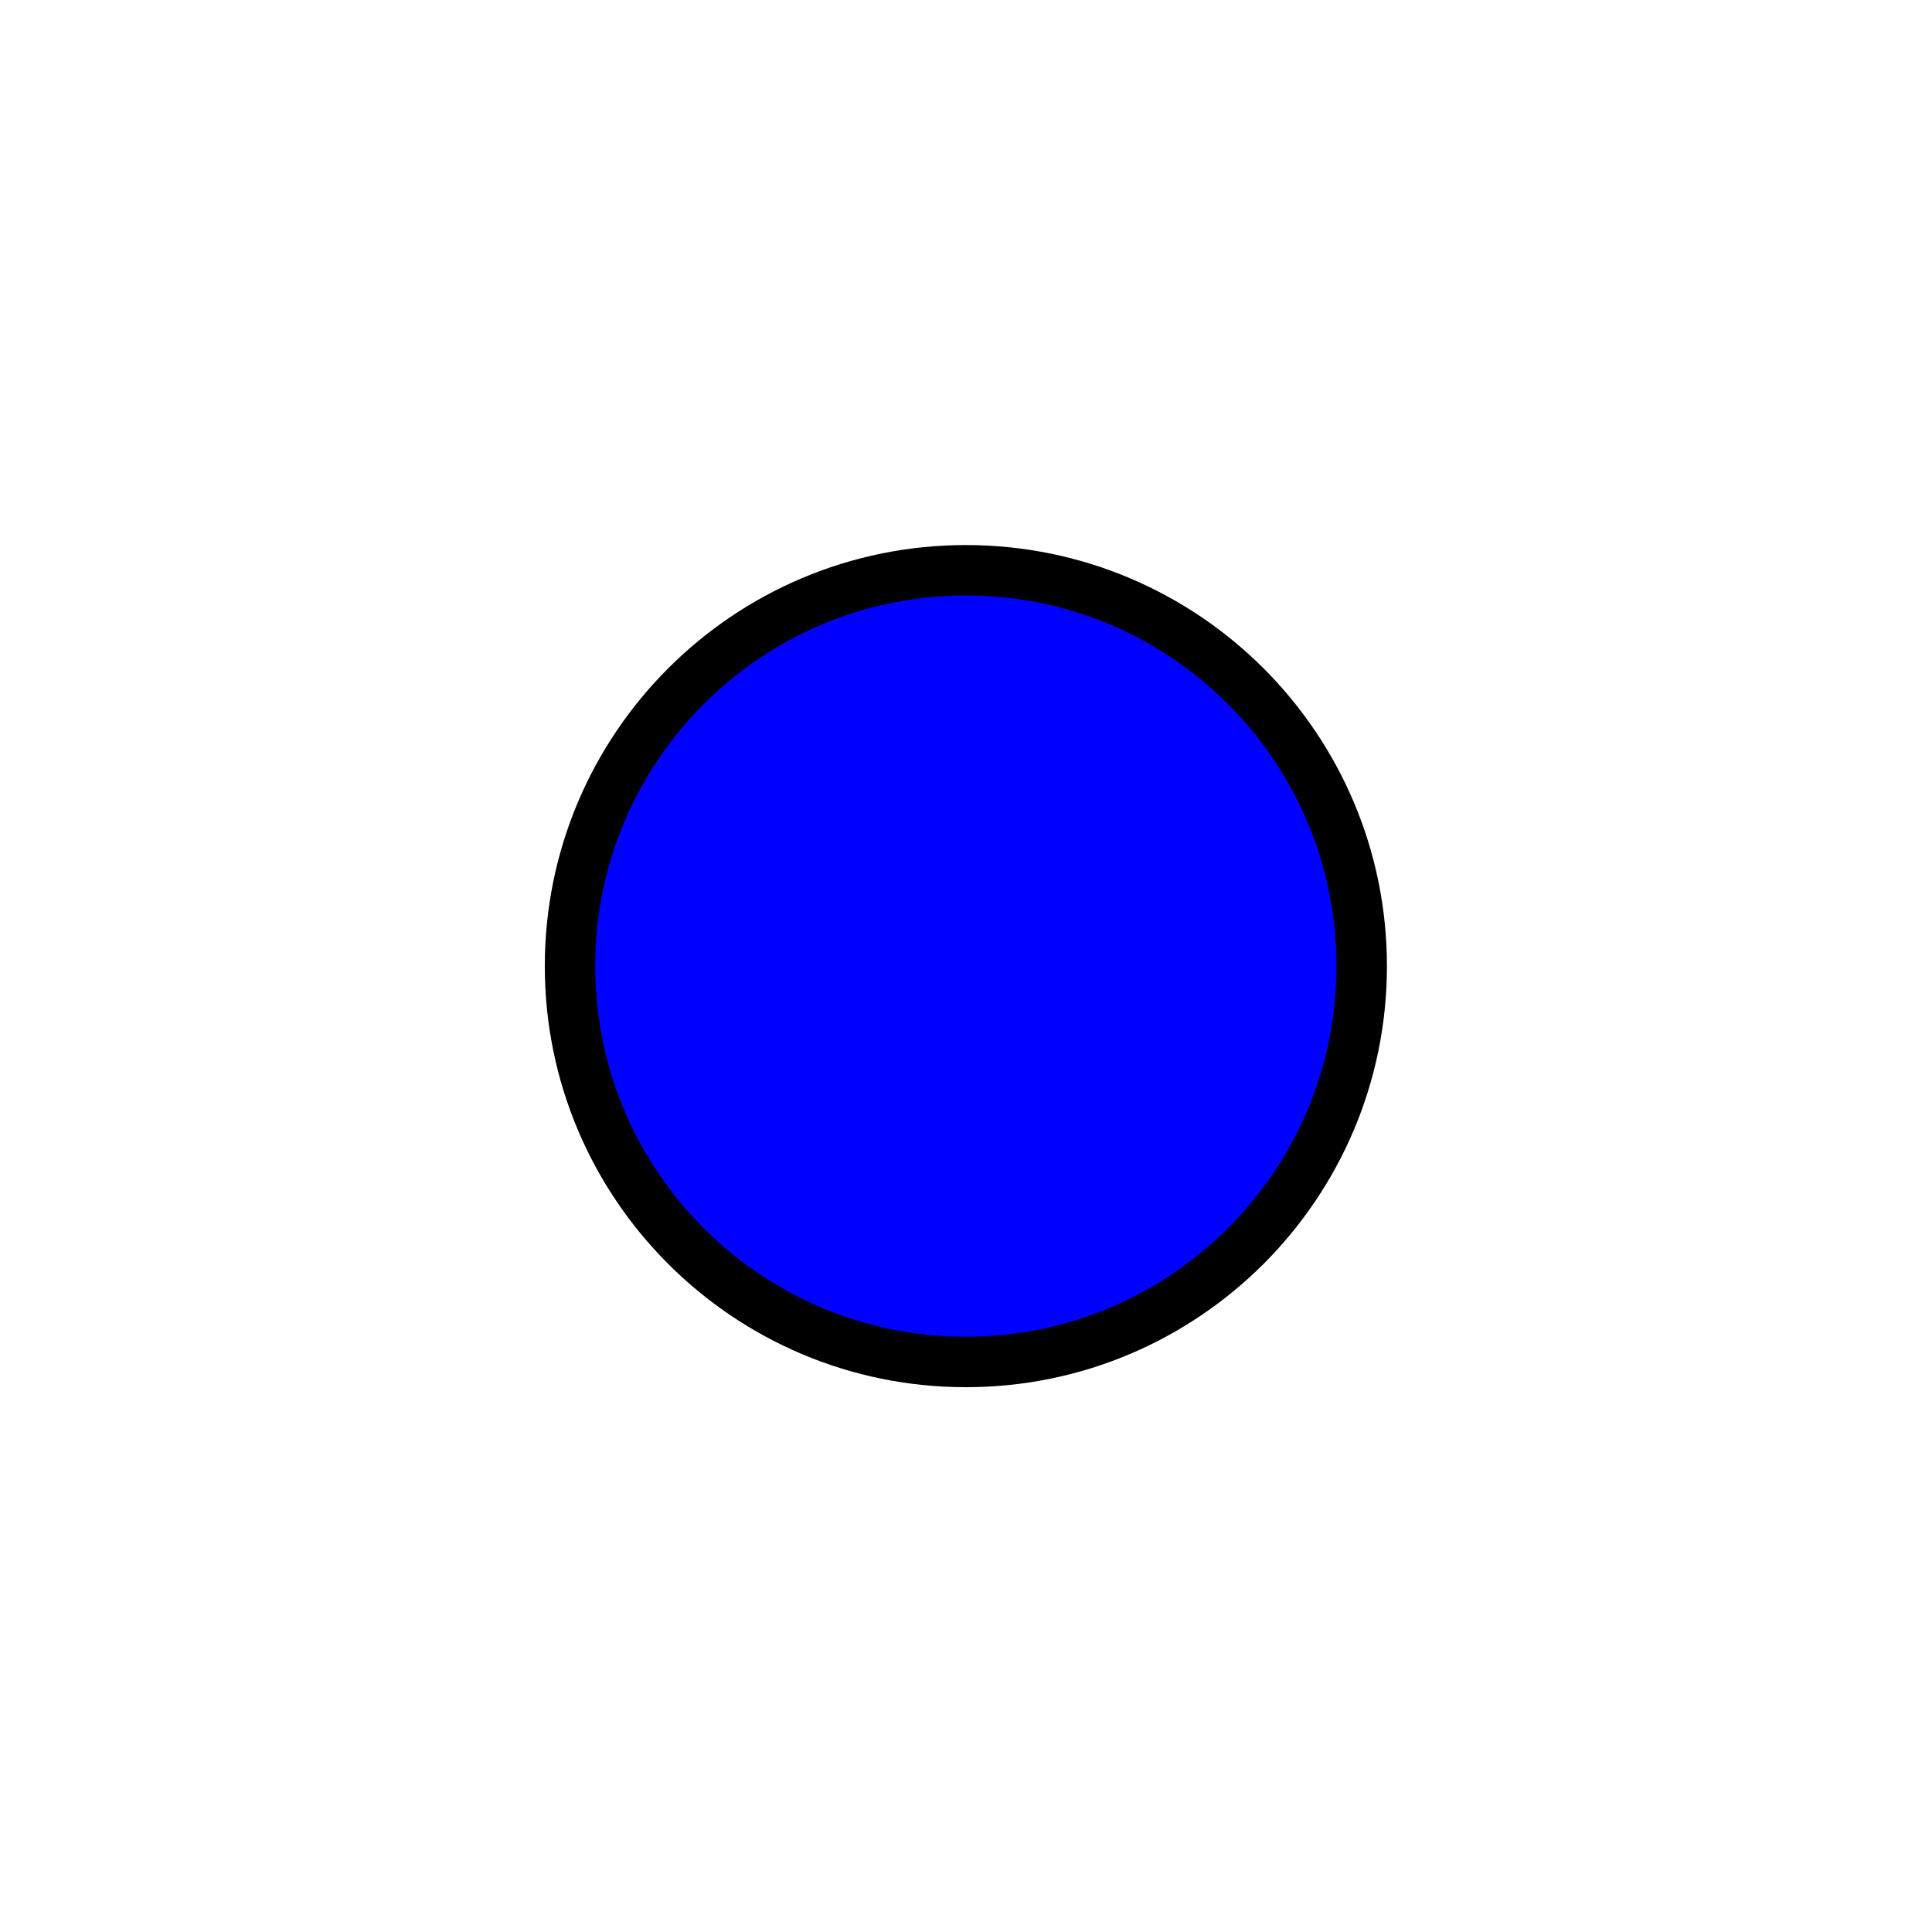
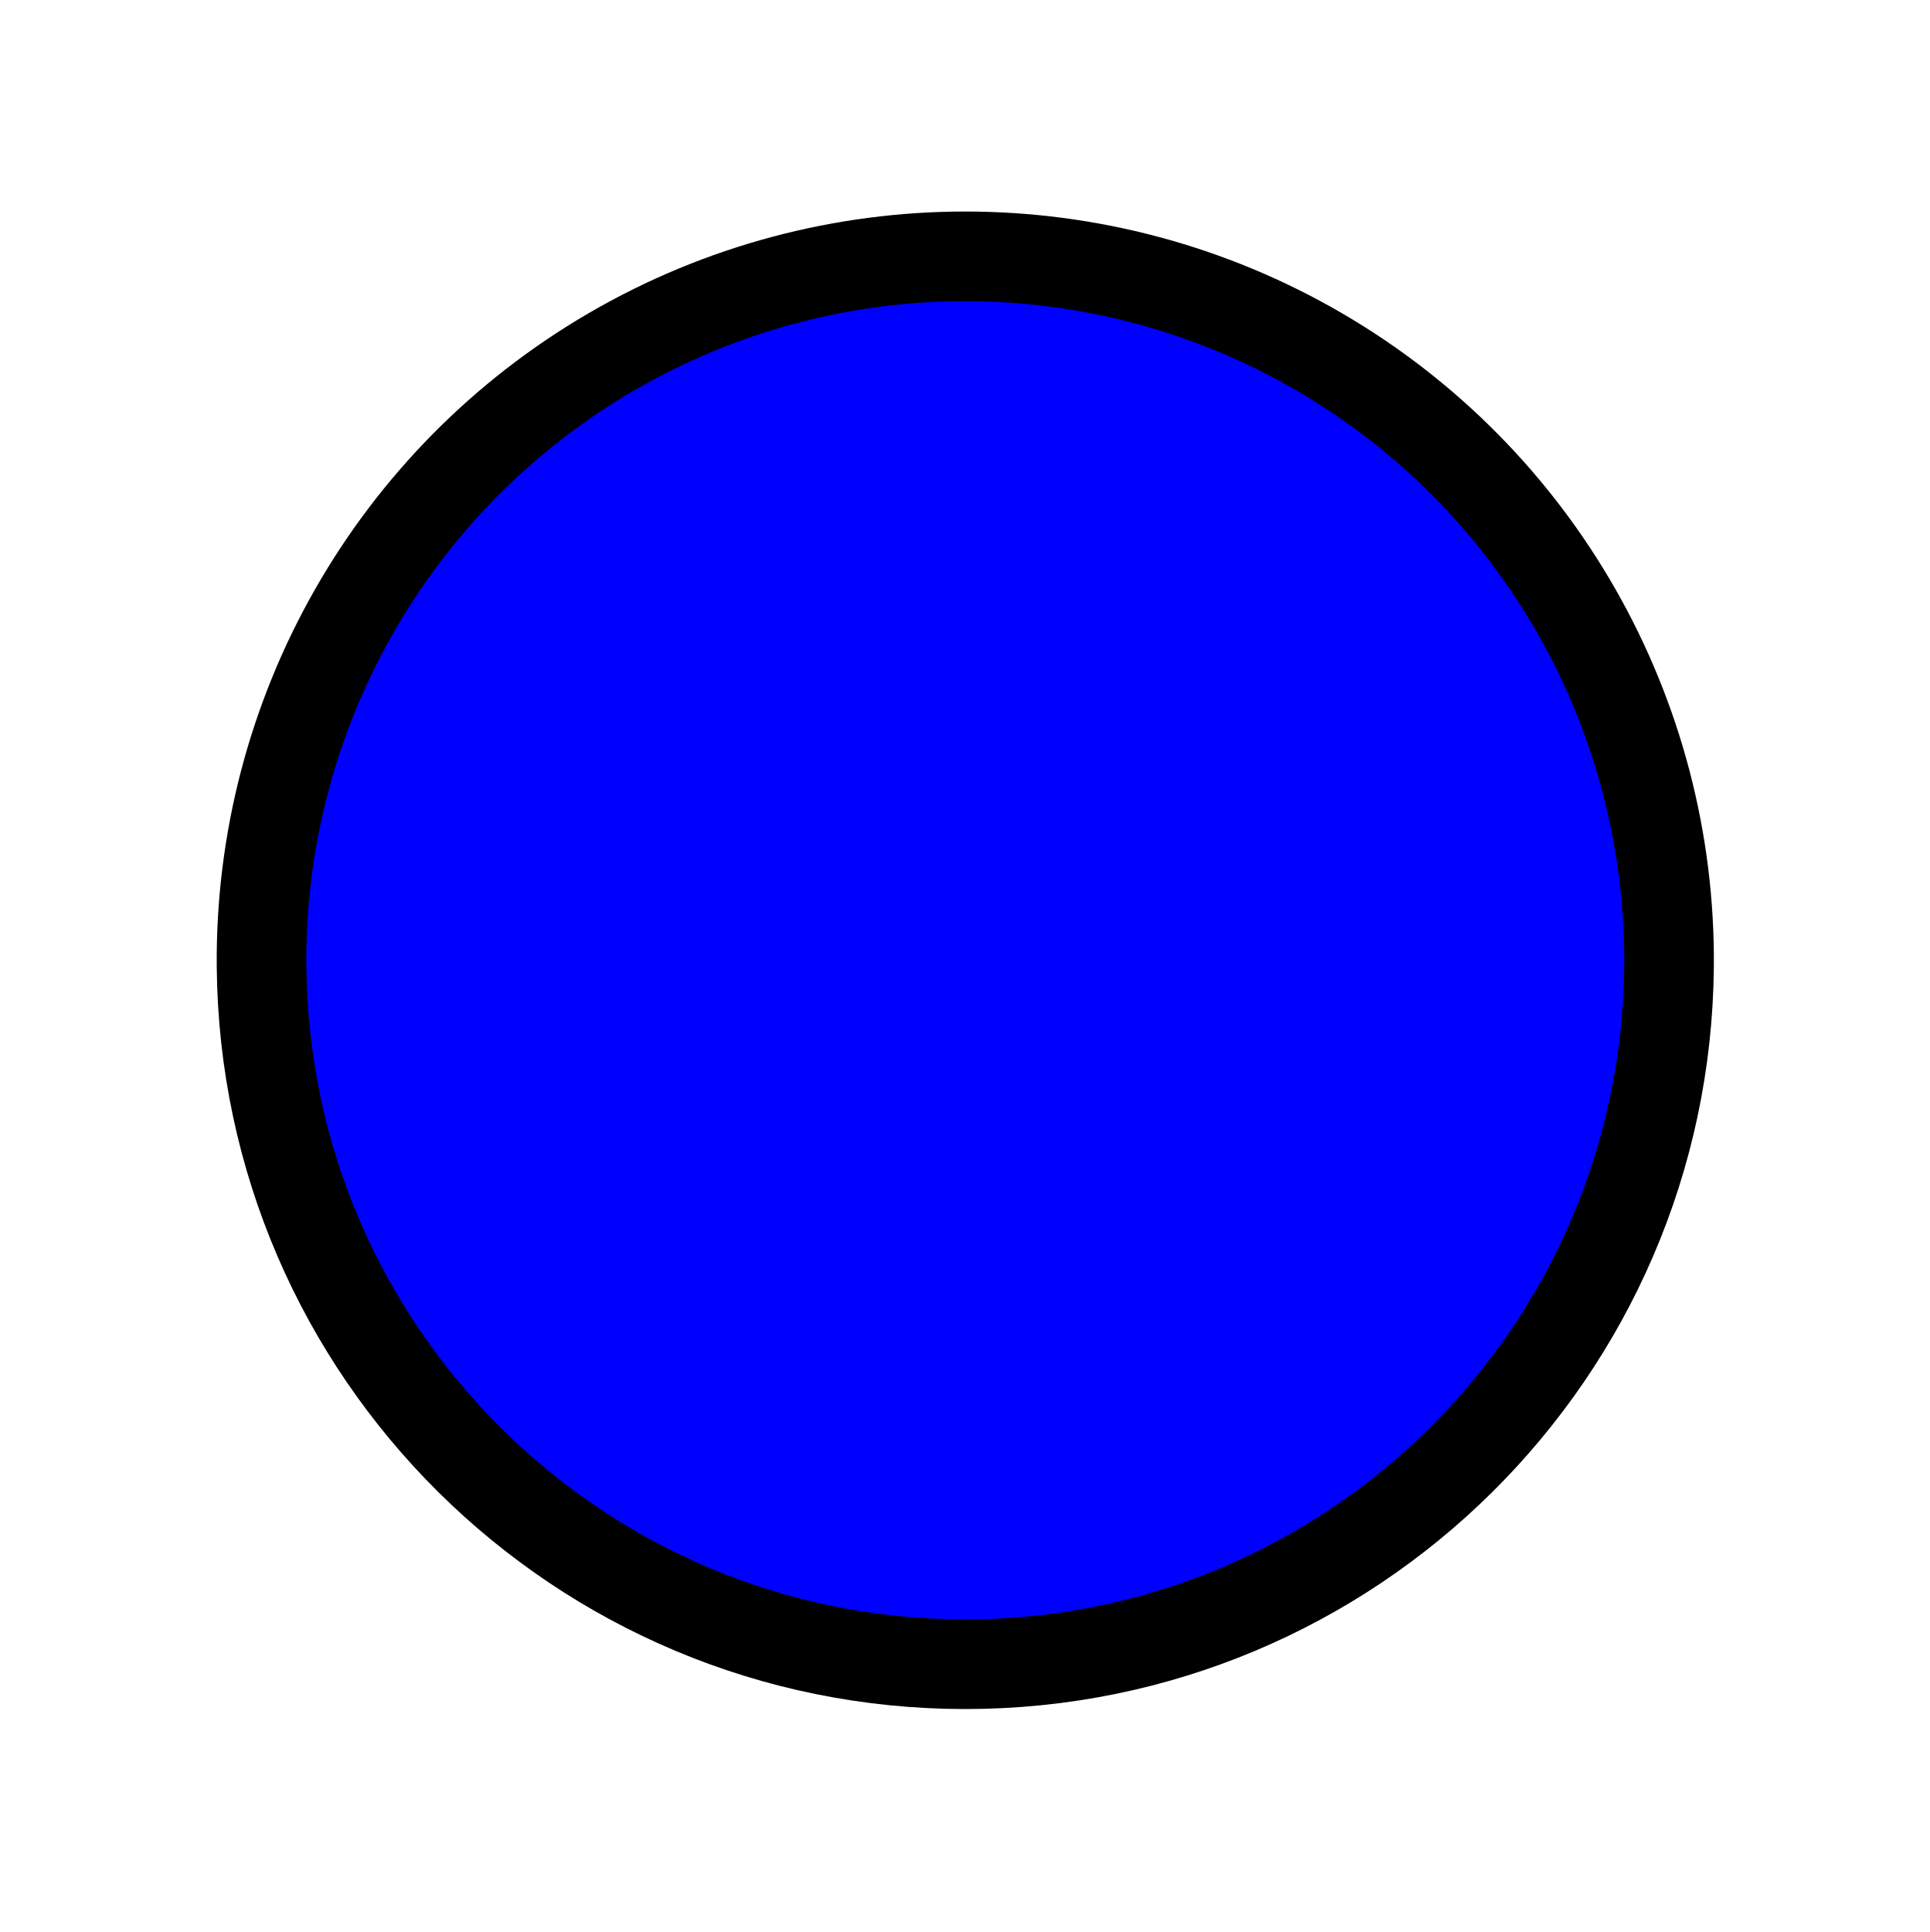
- <svg xmlns="http://www.w3.org/2000/svg" version="1.1" width="349.438" height="349.469" id="svg2">
+ <svg xmlns="http://www.w3.org/2000/svg" version="1.1" width="34.906" height="34.938" id="svg2">
  <defs id="defs4" />
-   <g transform="translate(614.8438,-210.0625)" id="layer1">
-     <path d="m -368.528,384.819 a 71.606,71.606 0 0 1 -143.212,0 71.606,71.606 0 1 1 143.212,0 z" id="path3045" style="fill:#0000ff;stroke:#000000;stroke-width:9.117;stroke-miterlimit:4;stroke-dasharray:none" />
+   <g transform="translate(457.5938,-367.3125)" id="layer1">
+     <path d="m -427.404,384.791 a 12.73,12.73 0 0 1 -25.459,0 12.73,12.73 0 1 1 25.459,0 z" id="path3045" style="fill:#0000ff;stroke:#000000;stroke-width:1.621;stroke-miterlimit:4;stroke-dasharray:none" />
  </g>
</svg>
